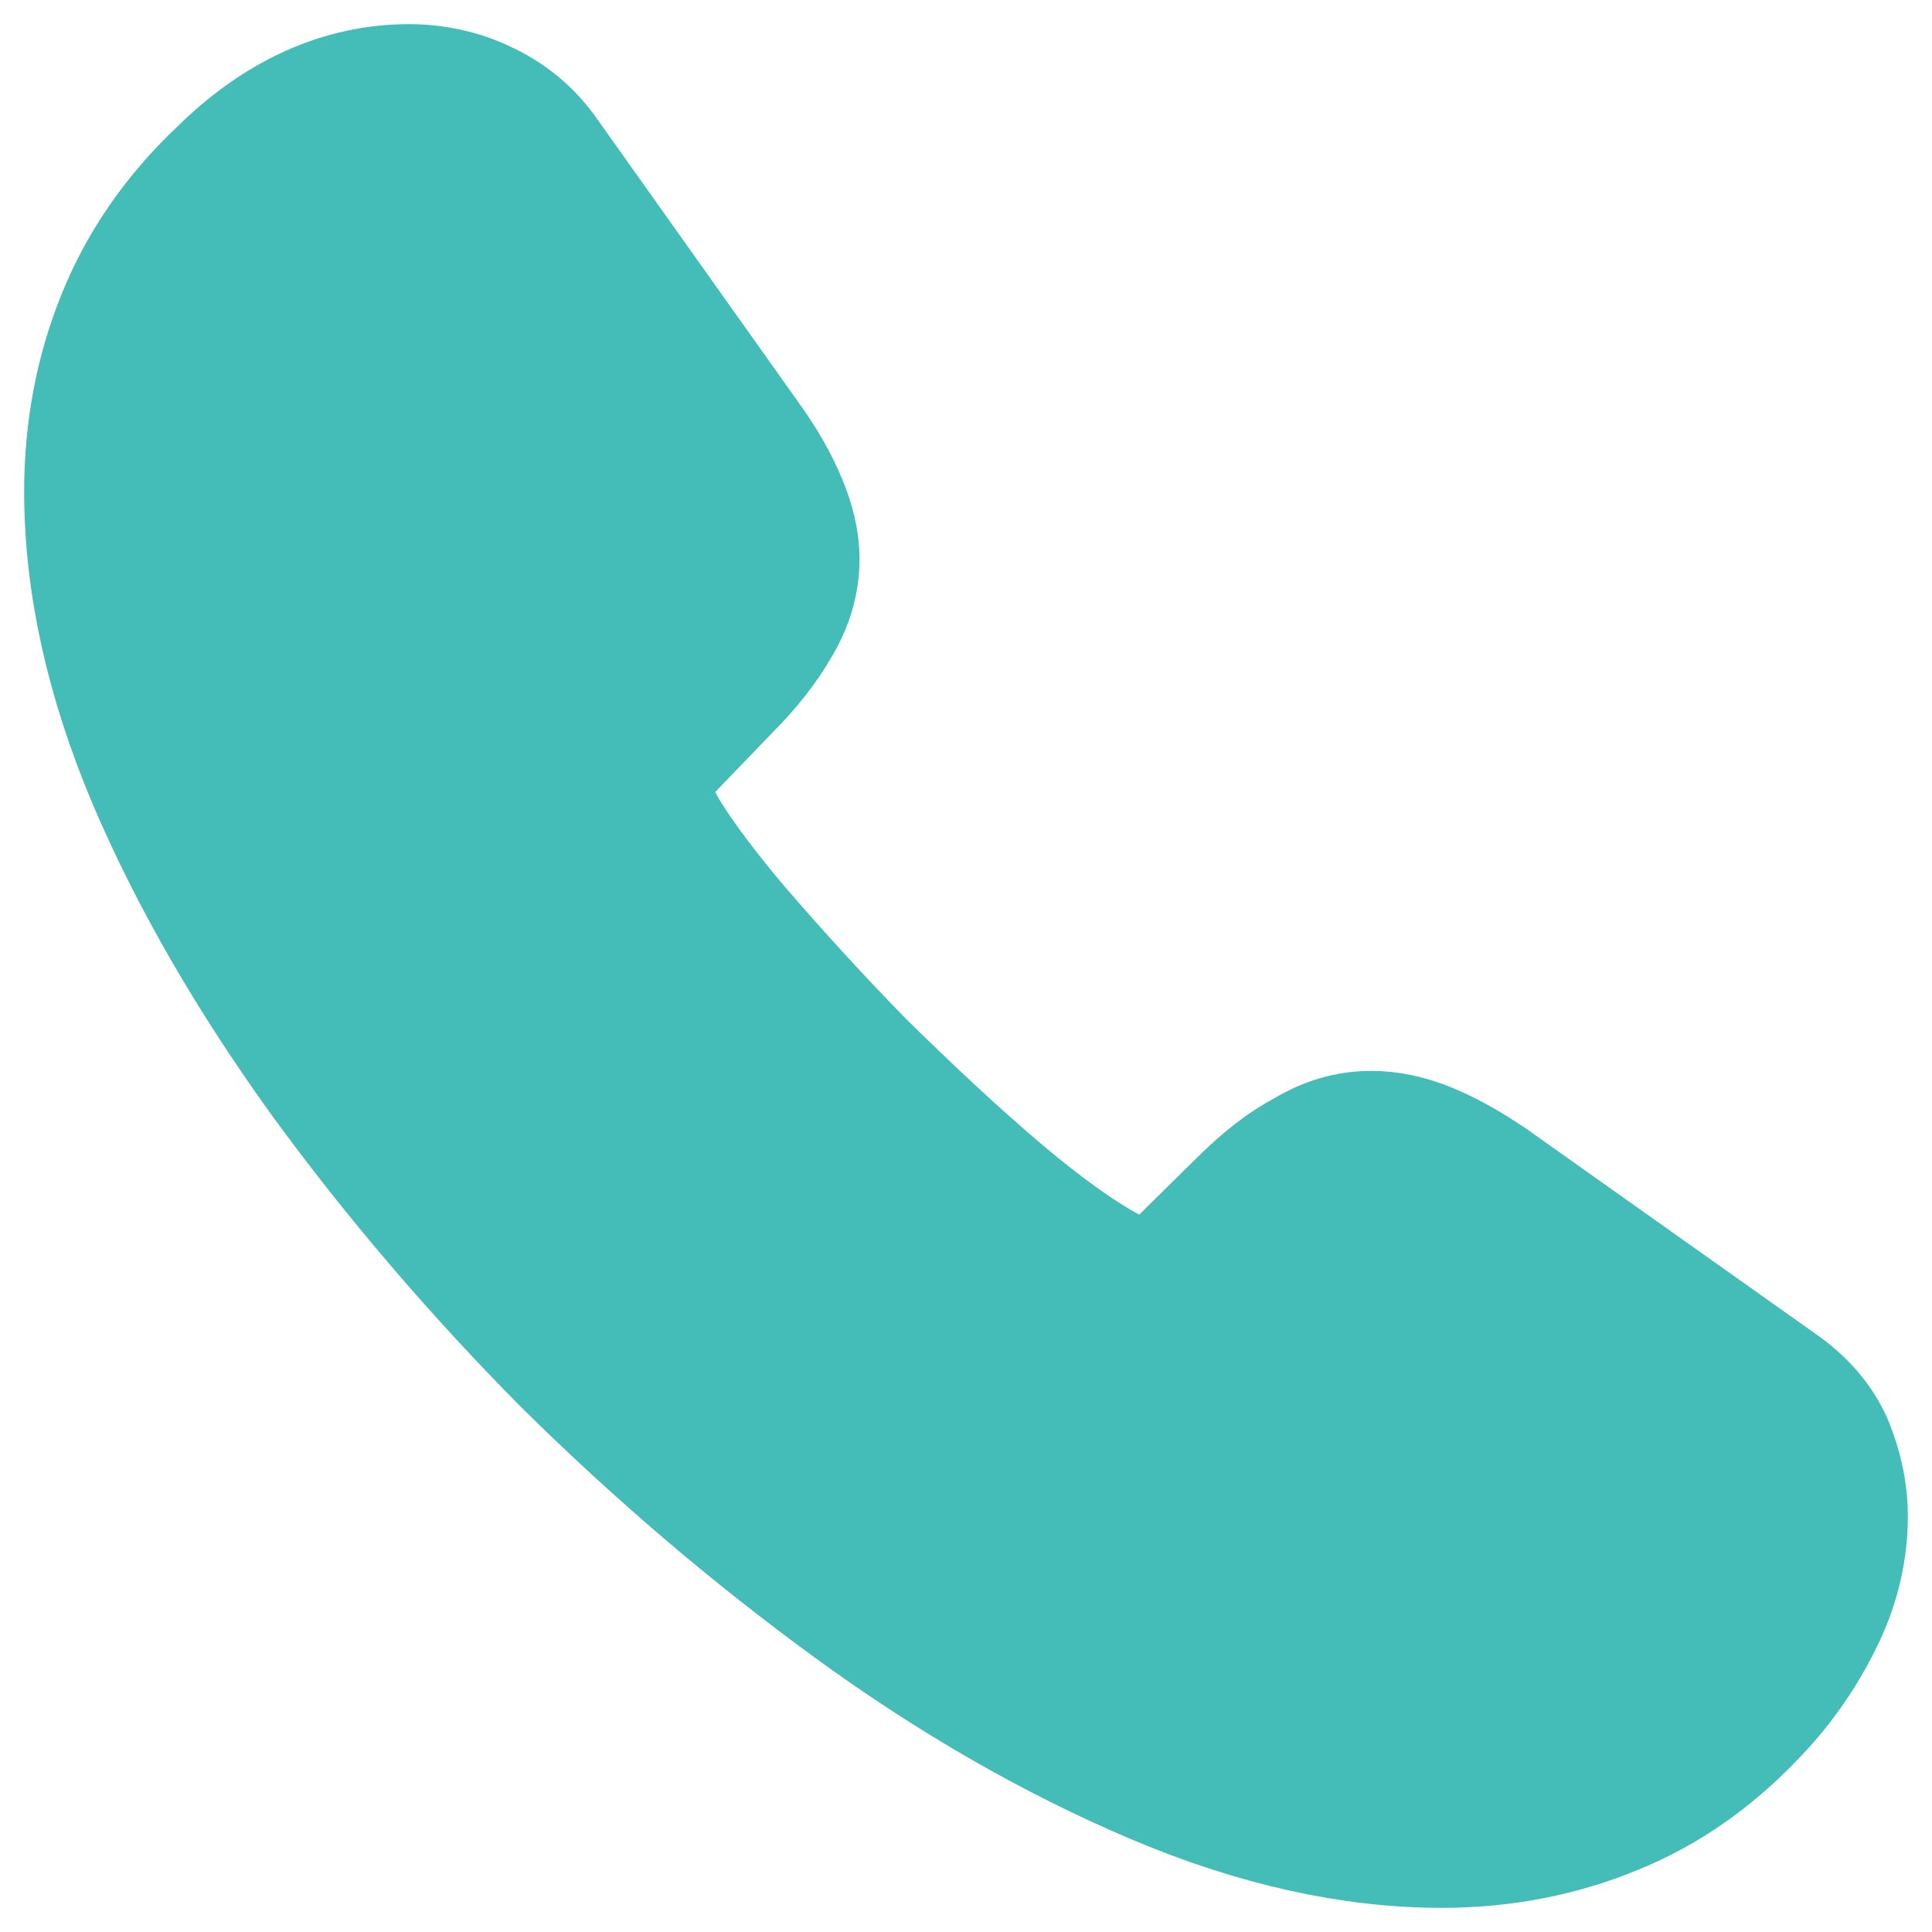
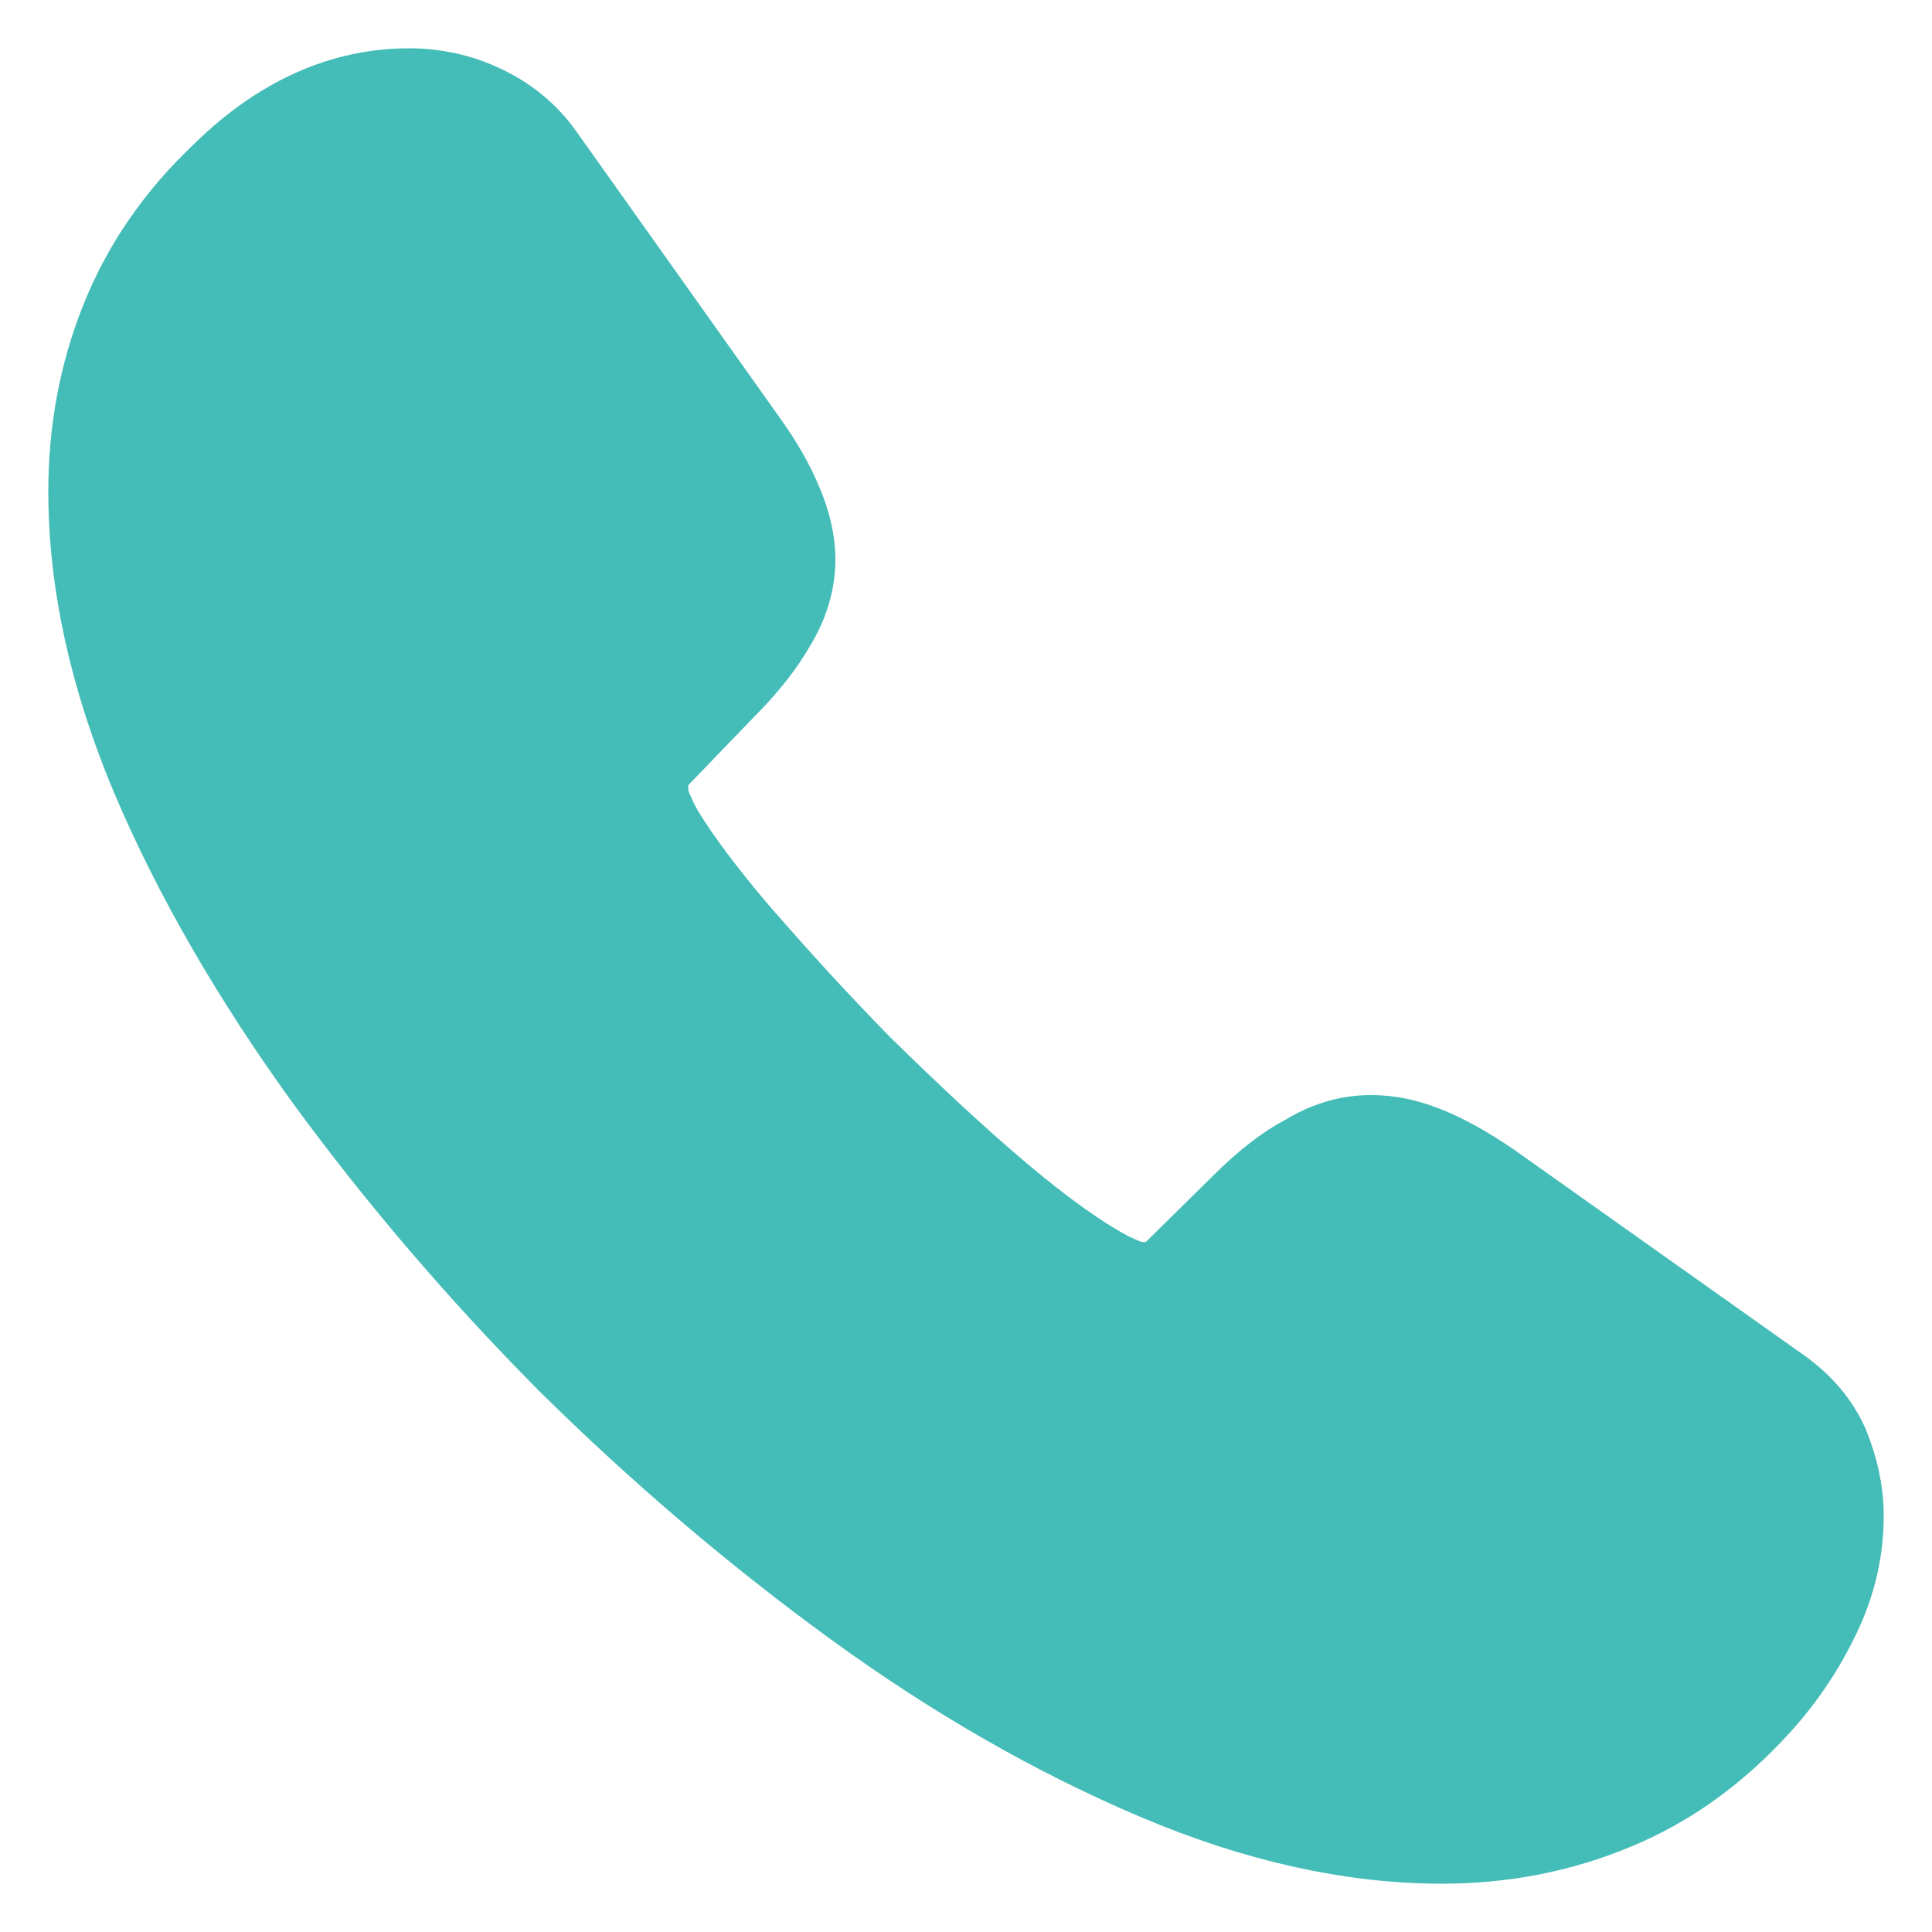
<svg xmlns="http://www.w3.org/2000/svg" width="20" height="20" viewBox="0 0 20 20" fill="none">
-   <path d="M19 15.697C19 16.021 18.928 16.354 18.775 16.678C18.621 17.002 18.423 17.308 18.162 17.596C17.72 18.082 17.233 18.433 16.683 18.658C16.143 18.883 15.557 19 14.926 19C14.007 19 13.024 18.784 11.988 18.343C10.951 17.902 9.914 17.308 8.887 16.561C7.85 15.805 6.868 14.968 5.93 14.041C5.002 13.105 4.164 12.124 3.416 11.098C2.677 10.072 2.082 9.046 1.649 8.029C1.216 7.003 1 6.022 1 5.086C1 4.474 1.108 3.889 1.324 3.349C1.541 2.8 1.883 2.296 2.361 1.846C2.938 1.279 3.569 1 4.236 1C4.488 1 4.741 1.054 4.966 1.162C5.2 1.27 5.408 1.432 5.57 1.666L7.661 4.609C7.823 4.834 7.94 5.041 8.022 5.239C8.103 5.428 8.148 5.617 8.148 5.788C8.148 6.004 8.085 6.22 7.958 6.427C7.841 6.634 7.67 6.85 7.454 7.066L6.769 7.777C6.67 7.876 6.624 7.993 6.624 8.137C6.624 8.209 6.633 8.272 6.651 8.344C6.697 8.465 6.753 8.582 6.821 8.691C6.989 8.961 7.236 9.291 7.562 9.676C7.967 10.144 8.4 10.621 8.869 11.098C9.356 11.575 9.824 12.016 10.302 12.421C10.771 12.817 11.158 13.087 11.465 13.249C11.51 13.267 11.564 13.294 11.627 13.321C11.699 13.348 11.771 13.357 11.852 13.357C12.005 13.357 12.123 13.303 12.222 13.204L12.907 12.529C13.132 12.304 13.348 12.133 13.556 12.025C13.763 11.899 13.97 11.836 14.196 11.836C14.367 11.836 14.547 11.872 14.746 11.953C14.944 12.034 15.151 12.151 15.377 12.304L18.36 14.419C18.594 14.581 18.757 14.77 18.856 14.995C18.946 15.22 19 15.445 19 15.697Z" fill="#44BCB7" stroke="#44BCB7" stroke-width="1.5" stroke-miterlimit="10" />
+   <path d="M19 15.697C19 16.021 18.928 16.354 18.775 16.678C18.621 17.002 18.423 17.308 18.162 17.596C17.72 18.082 17.233 18.433 16.683 18.658C16.143 18.883 15.557 19 14.926 19C14.007 19 13.024 18.784 11.988 18.343C10.951 17.902 9.914 17.308 8.887 16.561C7.85 15.805 6.868 14.968 5.93 14.041C5.002 13.105 4.164 12.124 3.416 11.098C2.677 10.072 2.082 9.046 1.649 8.029C1.216 7.003 1 6.022 1 5.086C1 4.474 1.108 3.889 1.324 3.349C1.541 2.8 1.883 2.296 2.361 1.846C2.938 1.279 3.569 1 4.236 1C4.488 1 4.741 1.054 4.966 1.162C5.2 1.27 5.408 1.432 5.57 1.666L7.661 4.609C7.823 4.834 7.94 5.041 8.022 5.239C8.103 5.428 8.148 5.617 8.148 5.788C8.148 6.004 8.085 6.22 7.958 6.427C7.841 6.634 7.67 6.85 7.454 7.066L6.769 7.777C6.67 7.876 6.624 7.993 6.624 8.137C6.624 8.209 6.633 8.272 6.651 8.344C6.697 8.465 6.753 8.582 6.821 8.691C6.989 8.961 7.236 9.291 7.562 9.676C7.967 10.144 8.4 10.621 8.869 11.098C9.356 11.575 9.824 12.016 10.302 12.421C10.771 12.817 11.158 13.087 11.465 13.249C11.51 13.267 11.564 13.294 11.627 13.321C11.699 13.348 11.771 13.357 11.852 13.357C12.005 13.357 12.123 13.303 12.222 13.204L12.907 12.529C13.132 12.304 13.348 12.133 13.556 12.025C13.763 11.899 13.97 11.836 14.196 11.836C14.367 11.836 14.547 11.872 14.746 11.953C14.944 12.034 15.151 12.151 15.377 12.304L18.36 14.419C18.594 14.581 18.757 14.77 18.856 14.995C18.946 15.22 19 15.445 19 15.697Z" fill="#44BCB7" stroke="#44BCB7" strokeWidth="1.5" stroke-miterlimit="10" />
</svg>
